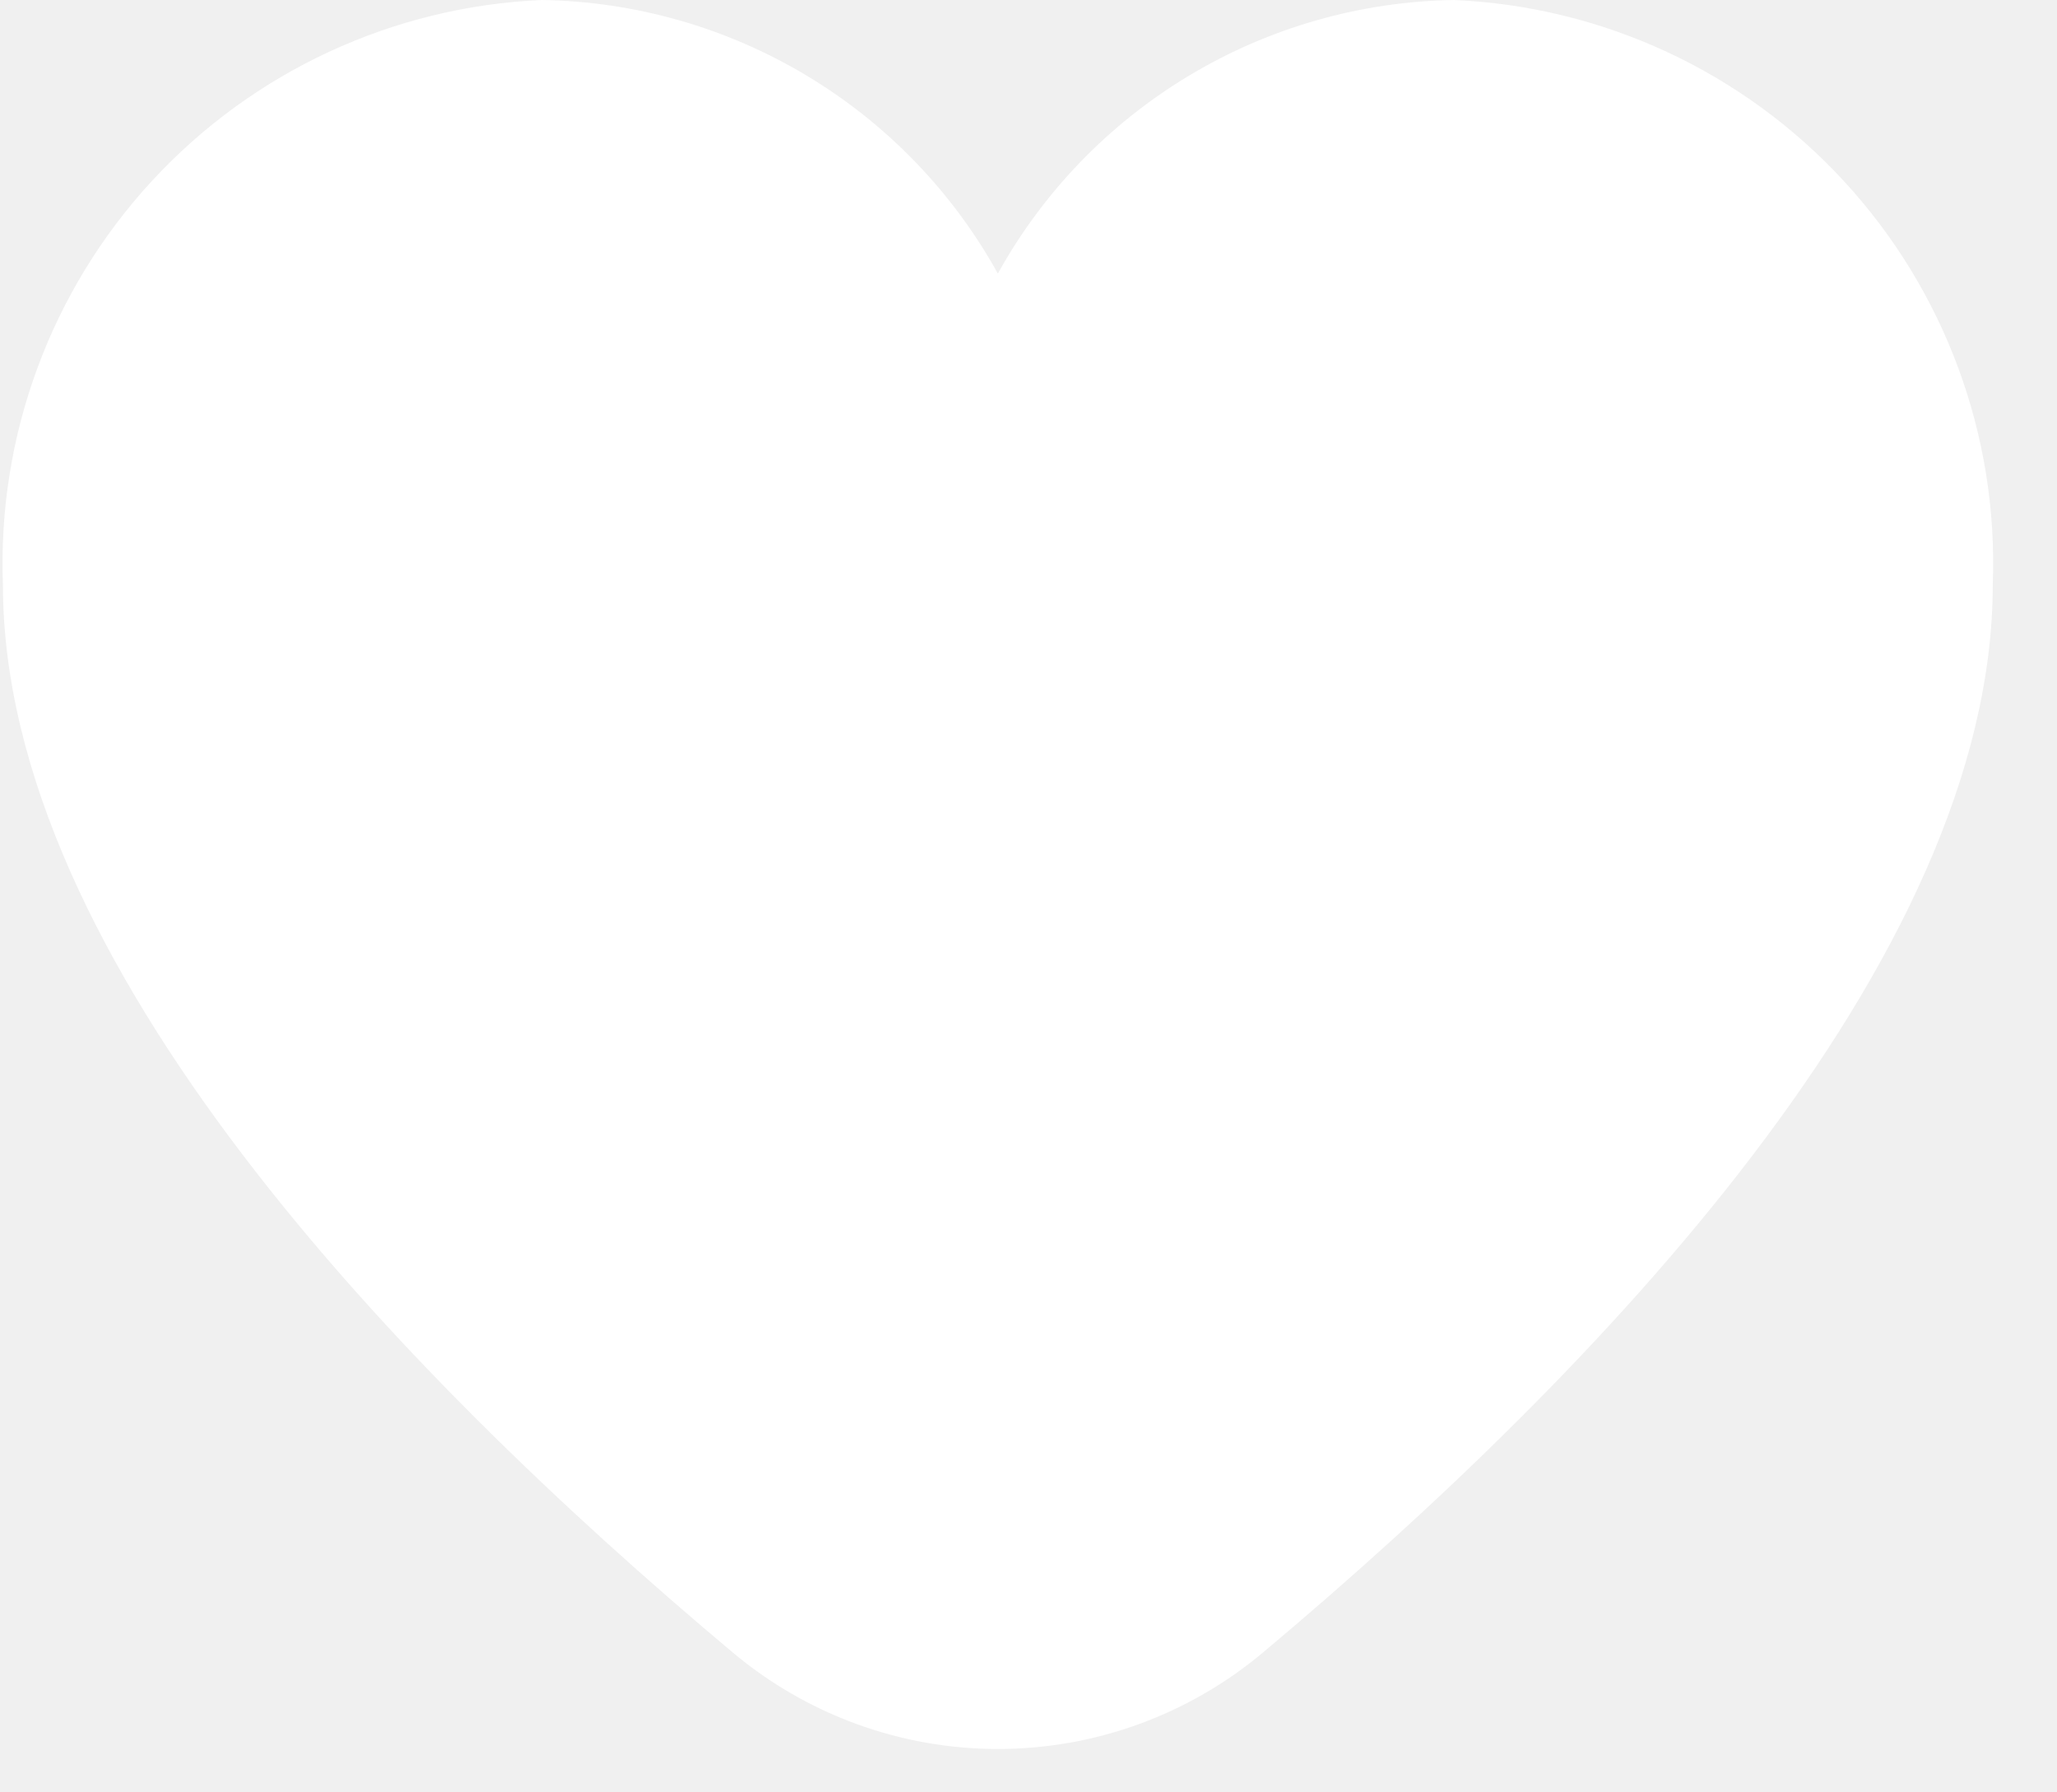
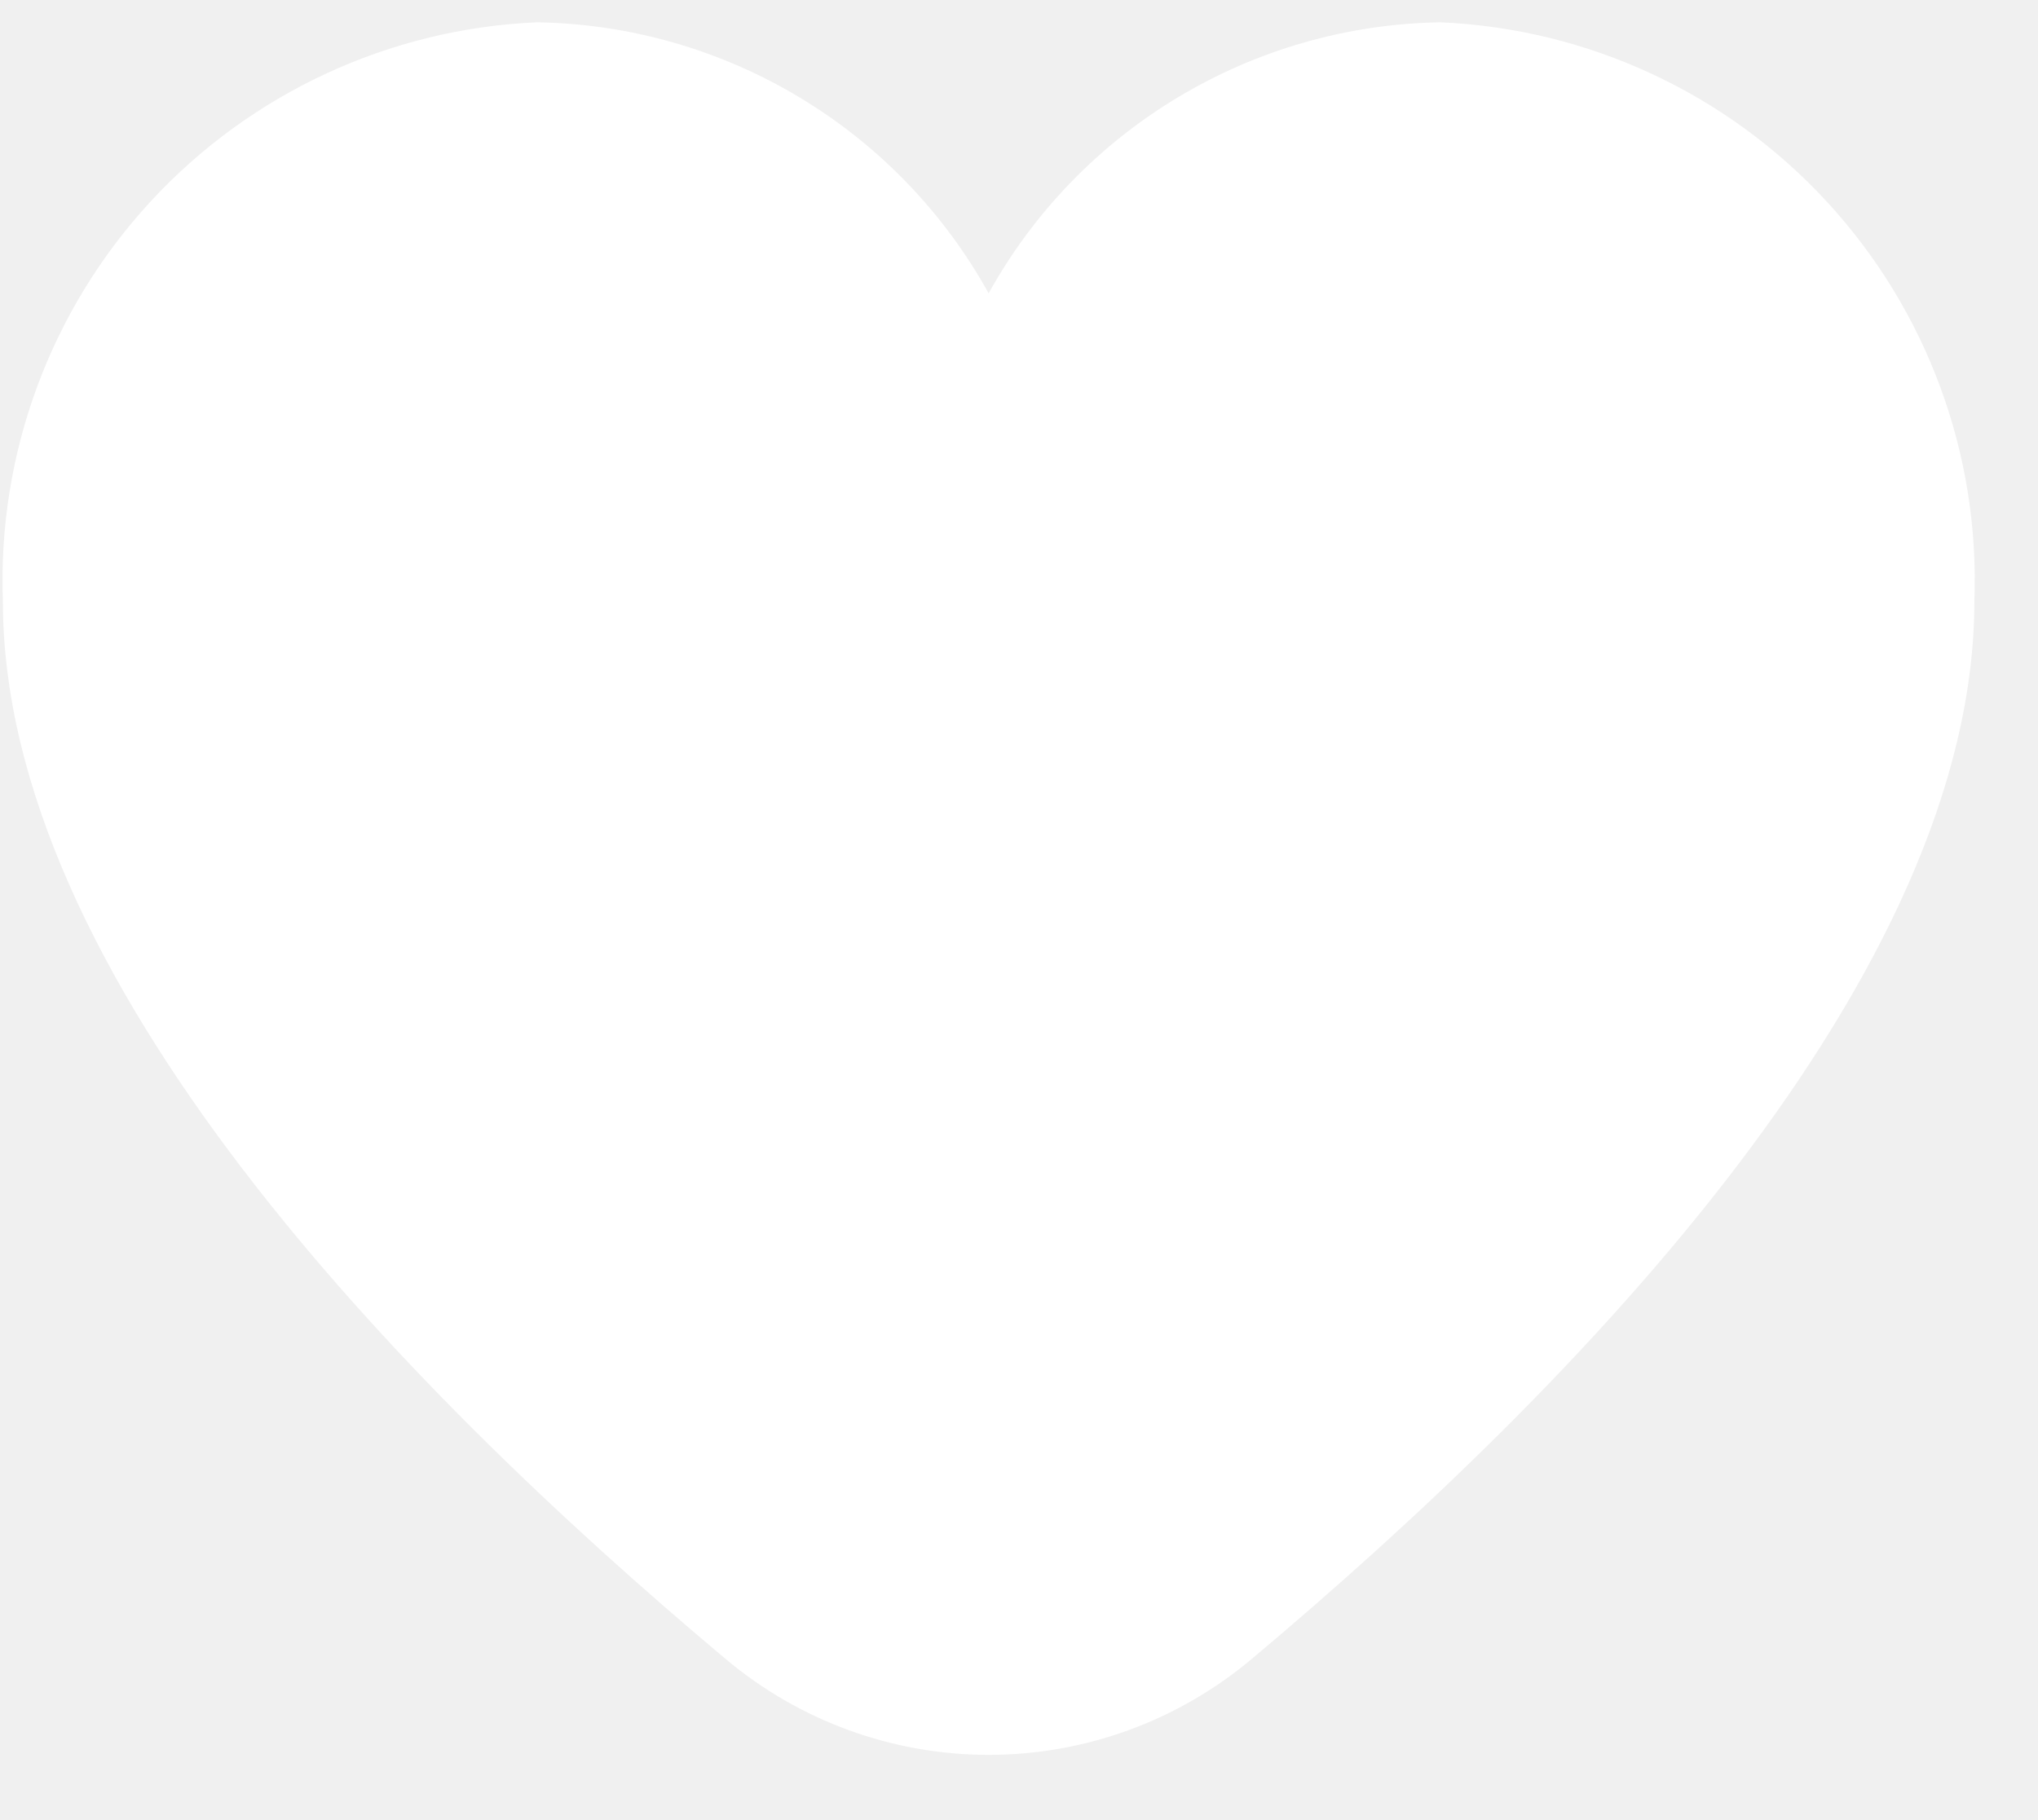
- <svg xmlns="http://www.w3.org/2000/svg" width="31" height="27" viewBox="0 0 31 27" fill="none">
+ <svg xmlns="http://www.w3.org/2000/svg" width="28" height="25" viewBox="0 0 31 27" fill="none">
  <path d="M21.911 0C20.504 0.022 19.127 0.415 17.921 1.139C16.714 1.863 15.72 2.892 15.038 4.123C14.357 2.892 13.363 1.863 12.156 1.139C10.949 0.415 9.573 0.022 8.166 0C5.923 0.097 3.81 1.079 2.288 2.729C0.766 4.38 -0.04 6.566 0.044 8.809C0.044 14.49 6.024 20.695 11.04 24.902C12.16 25.843 13.576 26.359 15.038 26.359C16.501 26.359 17.917 25.843 19.037 24.902C24.052 20.695 30.032 14.49 30.032 8.809C30.117 6.566 29.31 4.38 27.788 2.729C26.267 1.079 24.154 0.097 21.911 0Z" fill="white" />
</svg>
